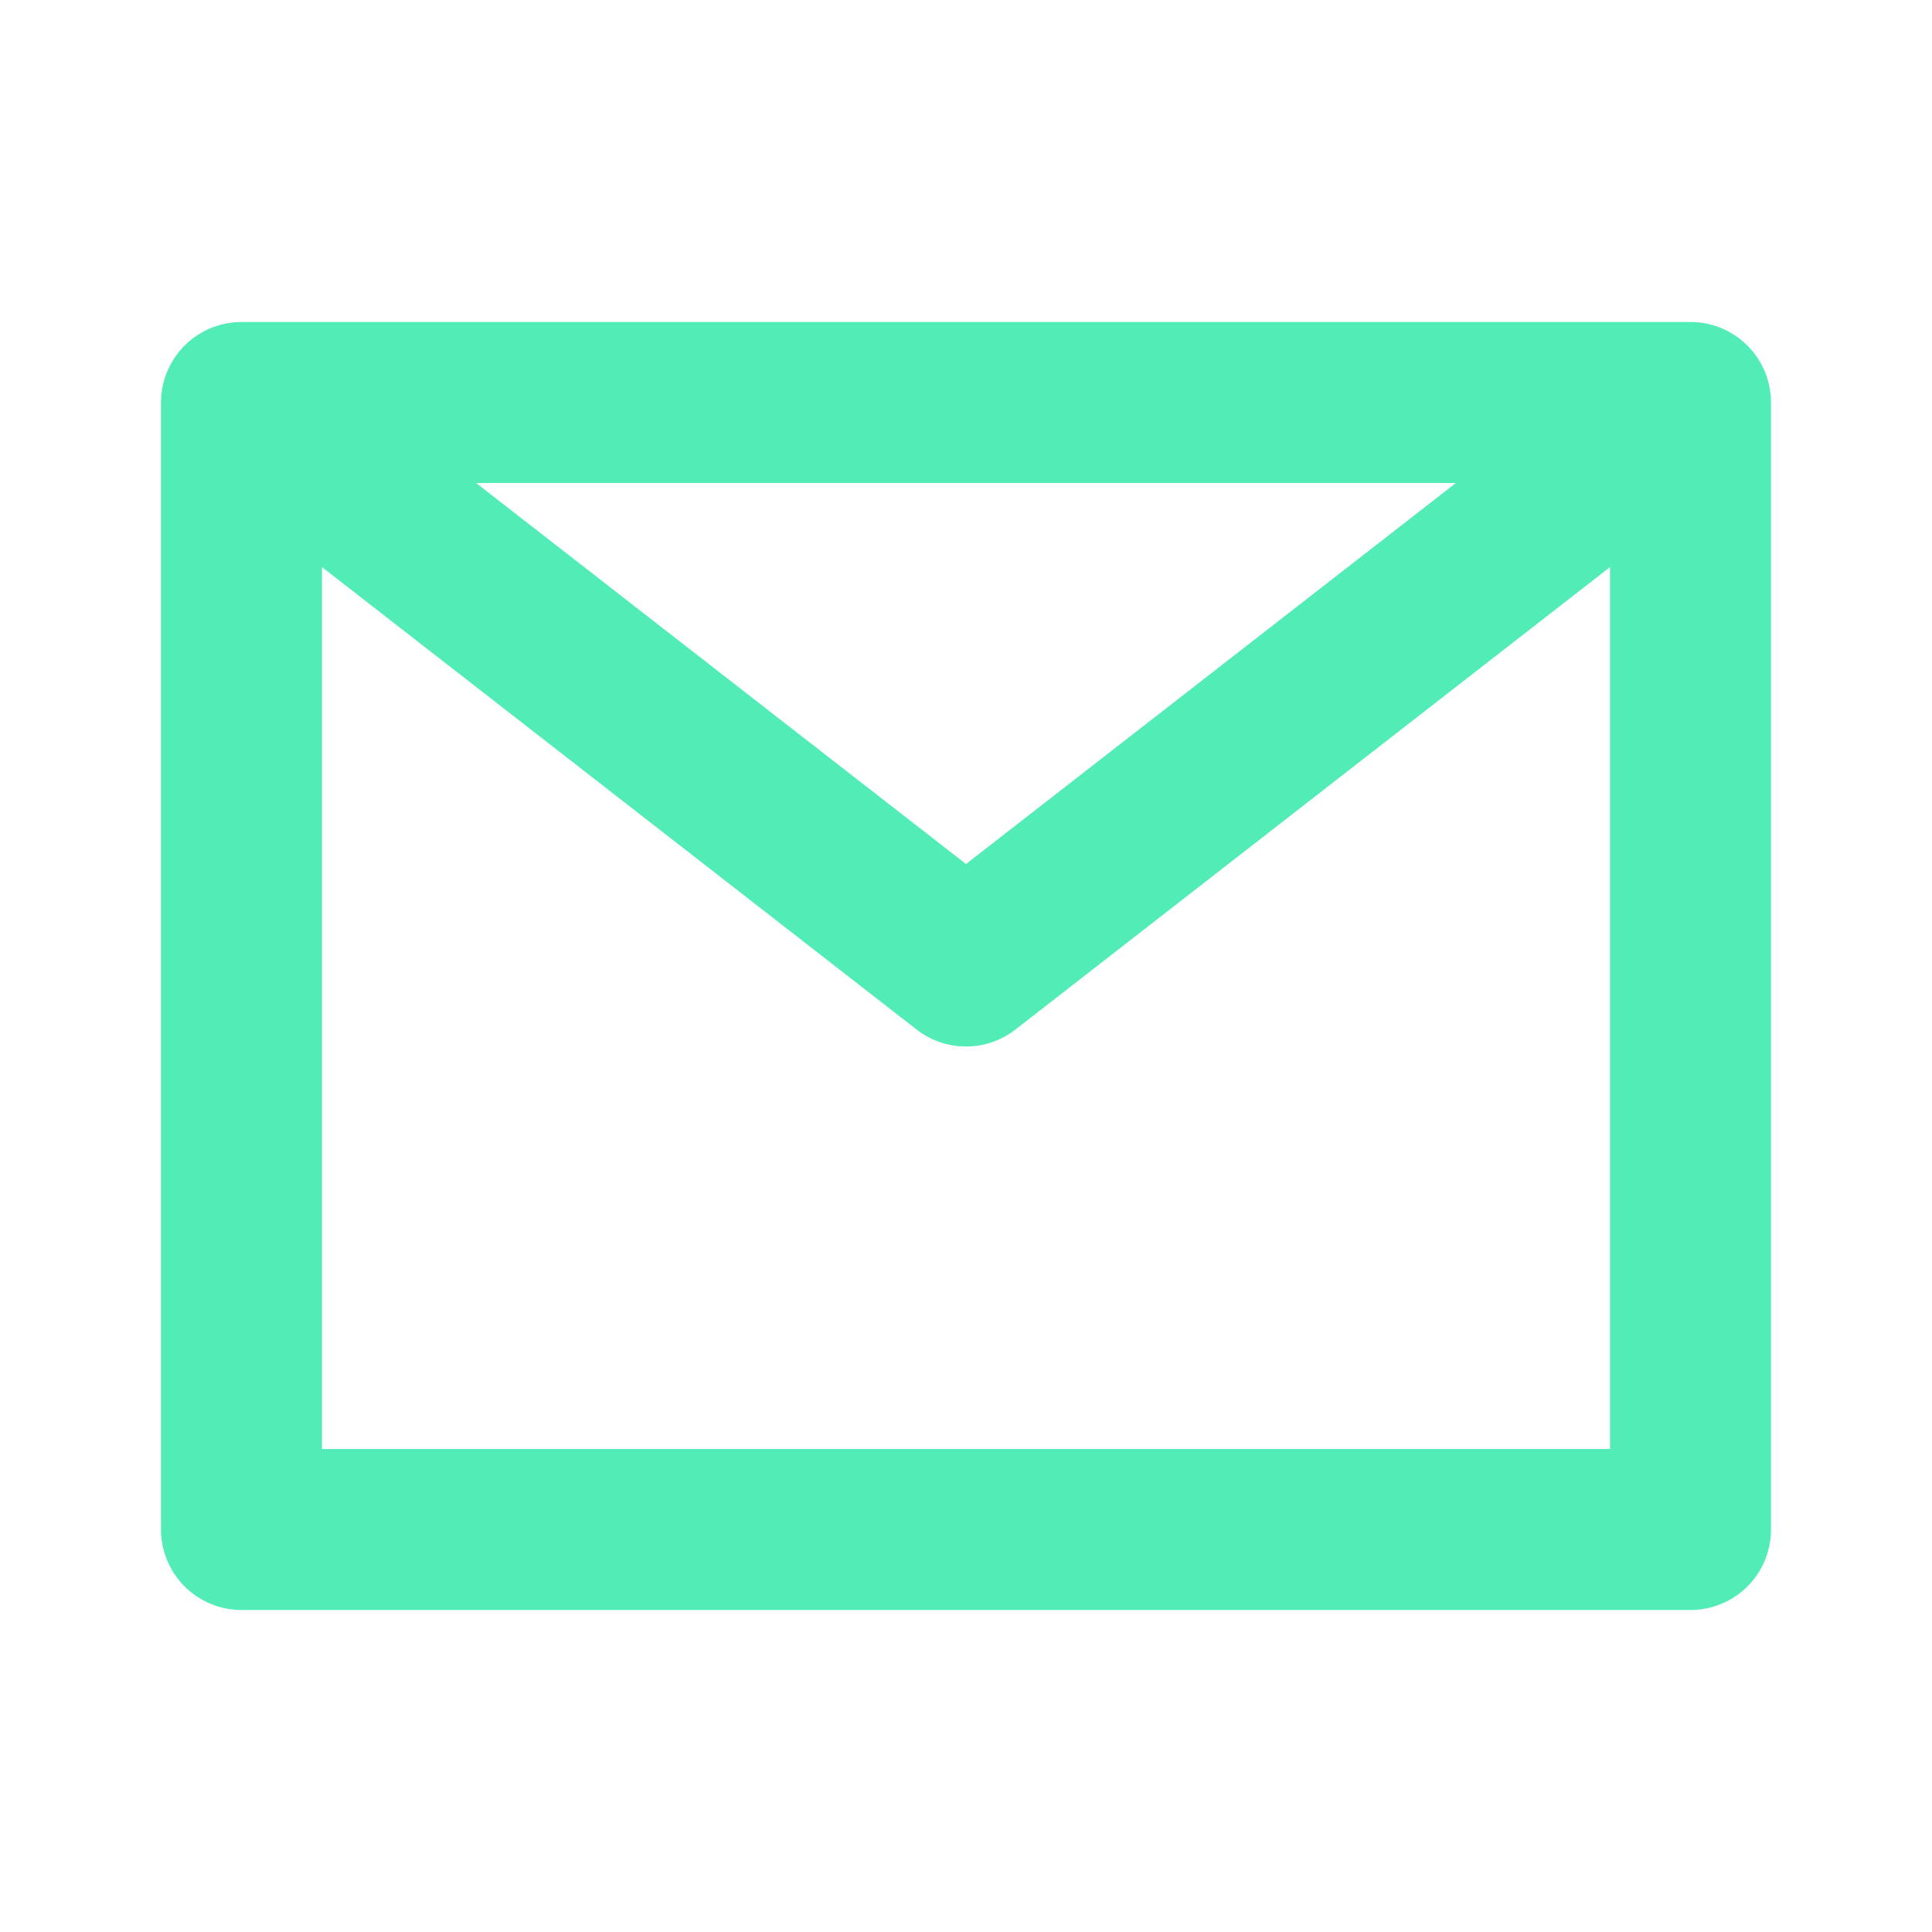
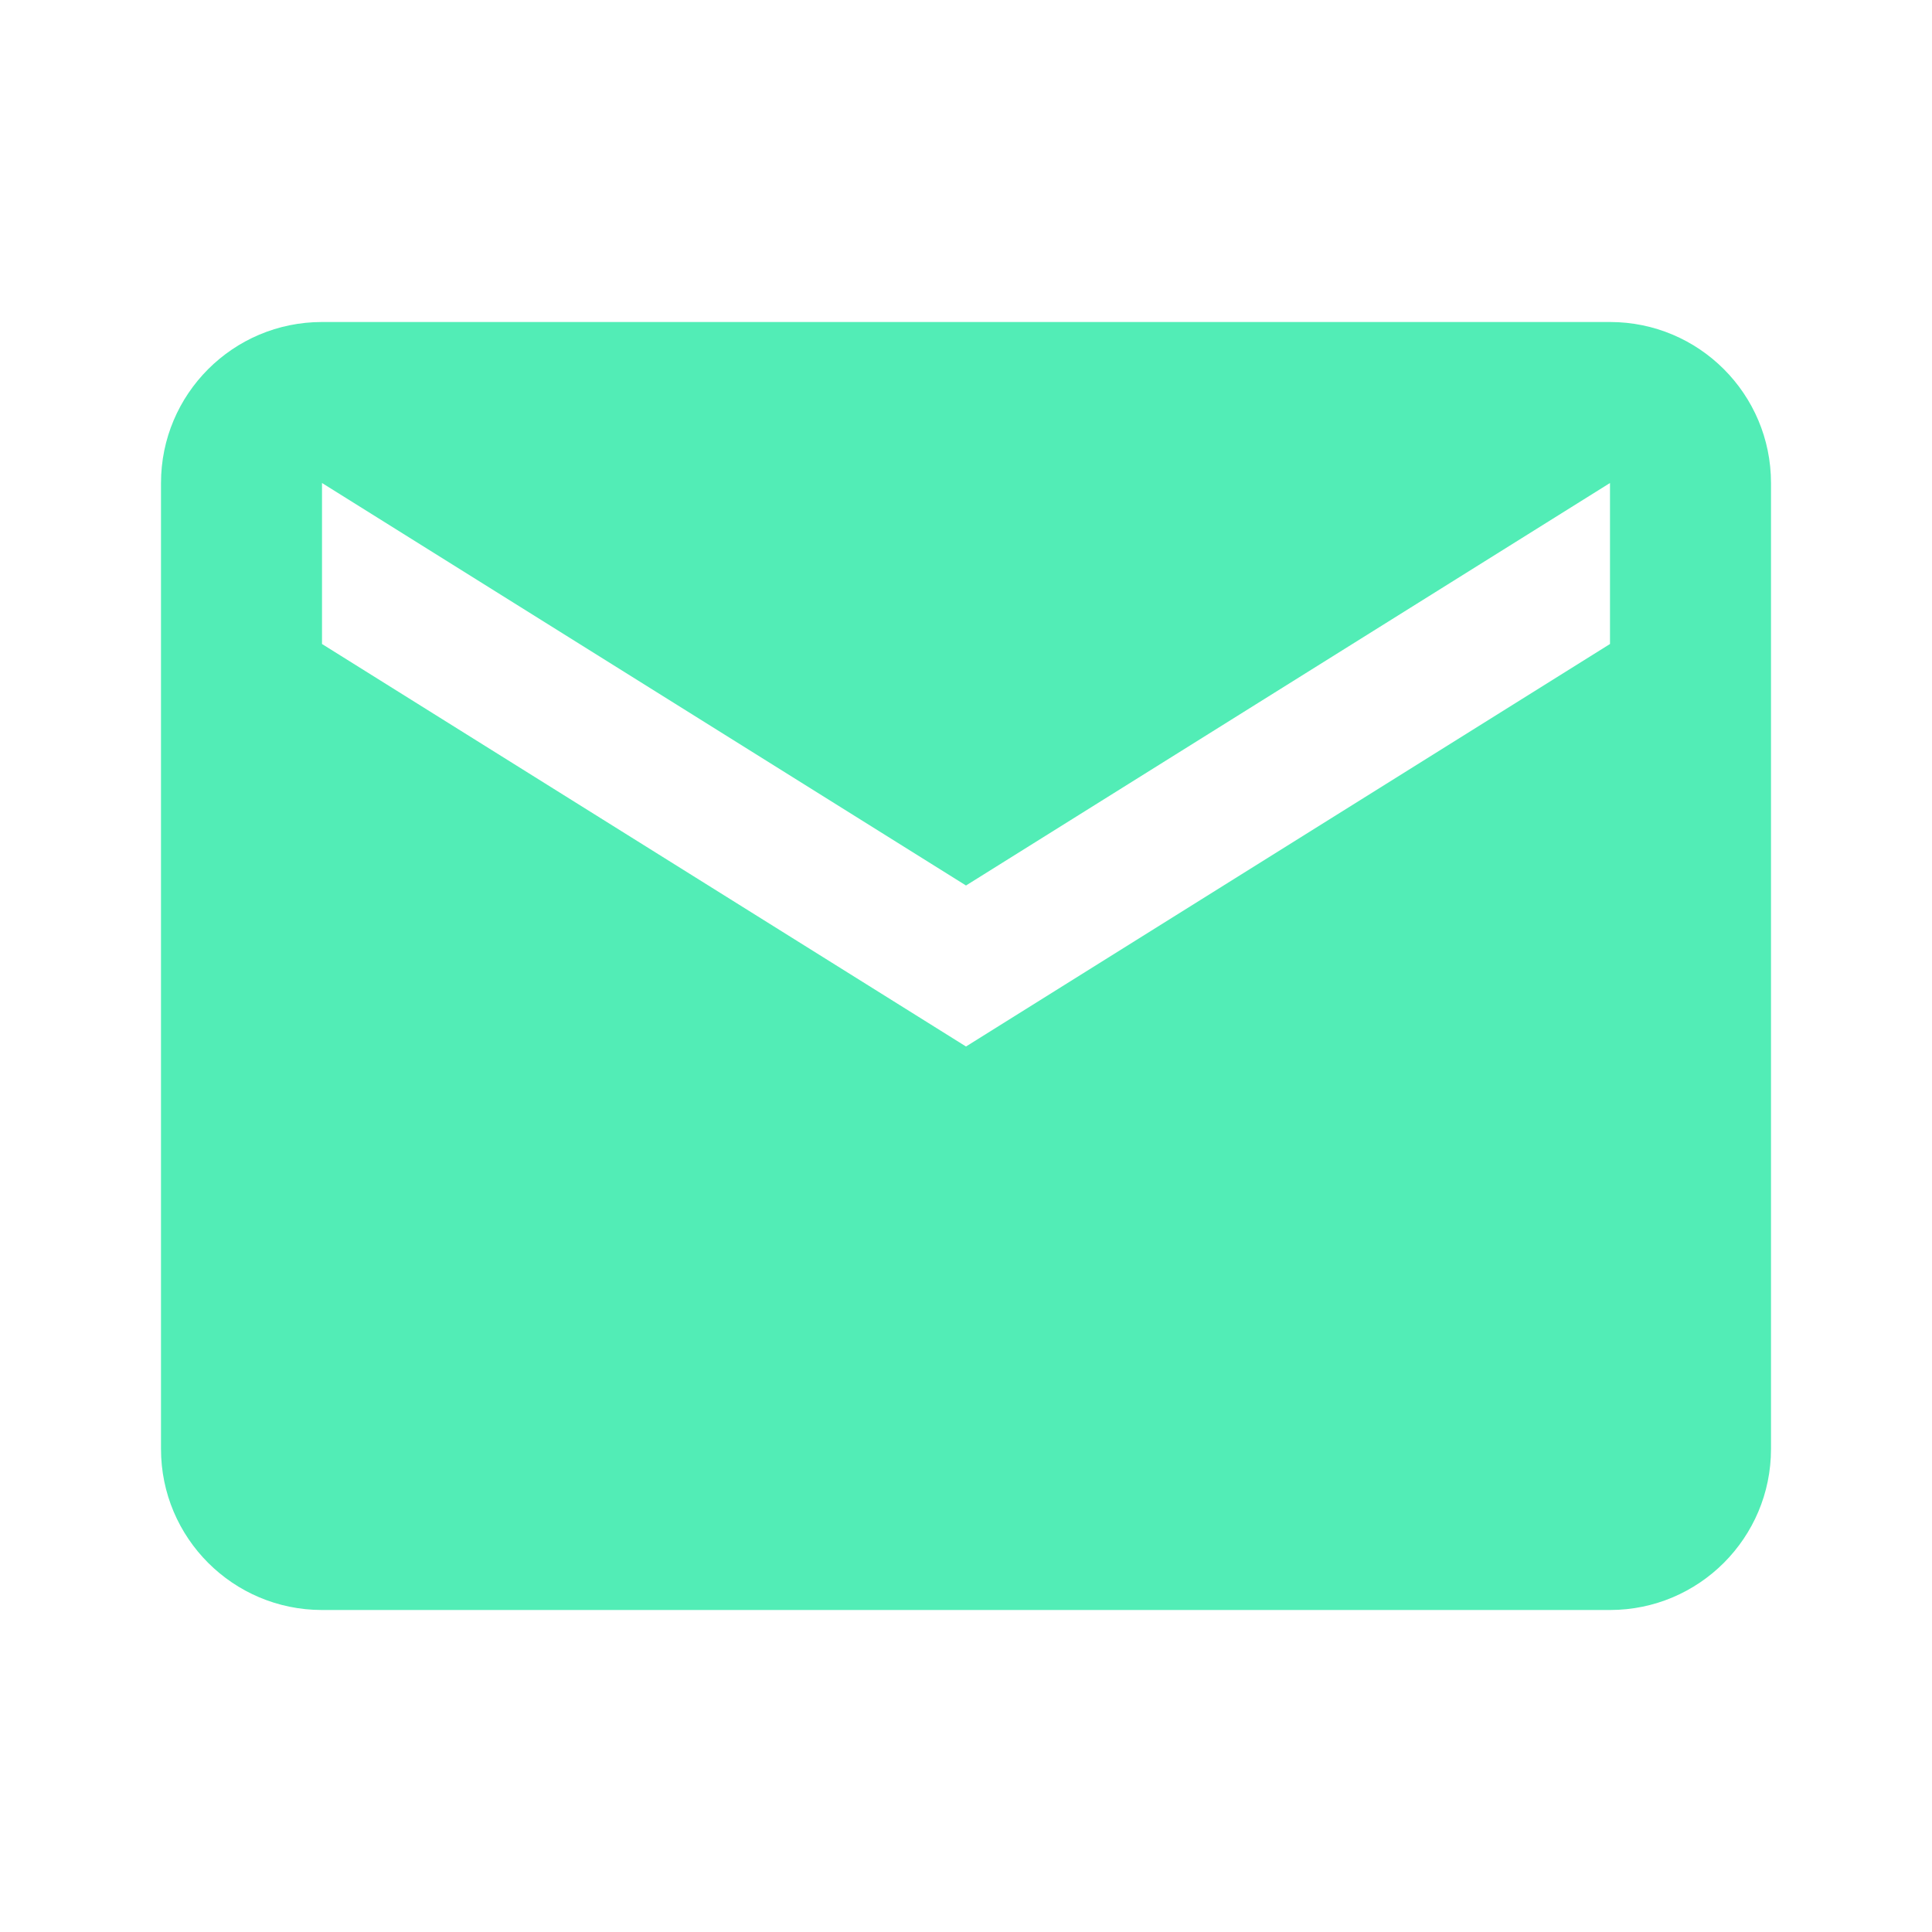
- <svg xmlns="http://www.w3.org/2000/svg" width="24" height="24" viewBox="0 0 24 24" fill="none" stroke="#52edb6" stroke-width="2" stroke-linecap="round" stroke-linejoin="round">
-   <path d="M3 5h18v14H3zM3 5l9 7 9-7" />
+ <svg xmlns="http://www.w3.org/2000/svg" viewBox="0 0 24 24" width="24" height="24" fill="#52edb6">
+   <path d="M20 4H4a2 2 0 0 0-2 2v12a2 2 0 0 0 2 2h16a2 2 0 0 0 2-2V6a2 2 0 0 0-2-2Zm0 4-8 5-8-5V6l8 5 8-5Z" />
</svg>
